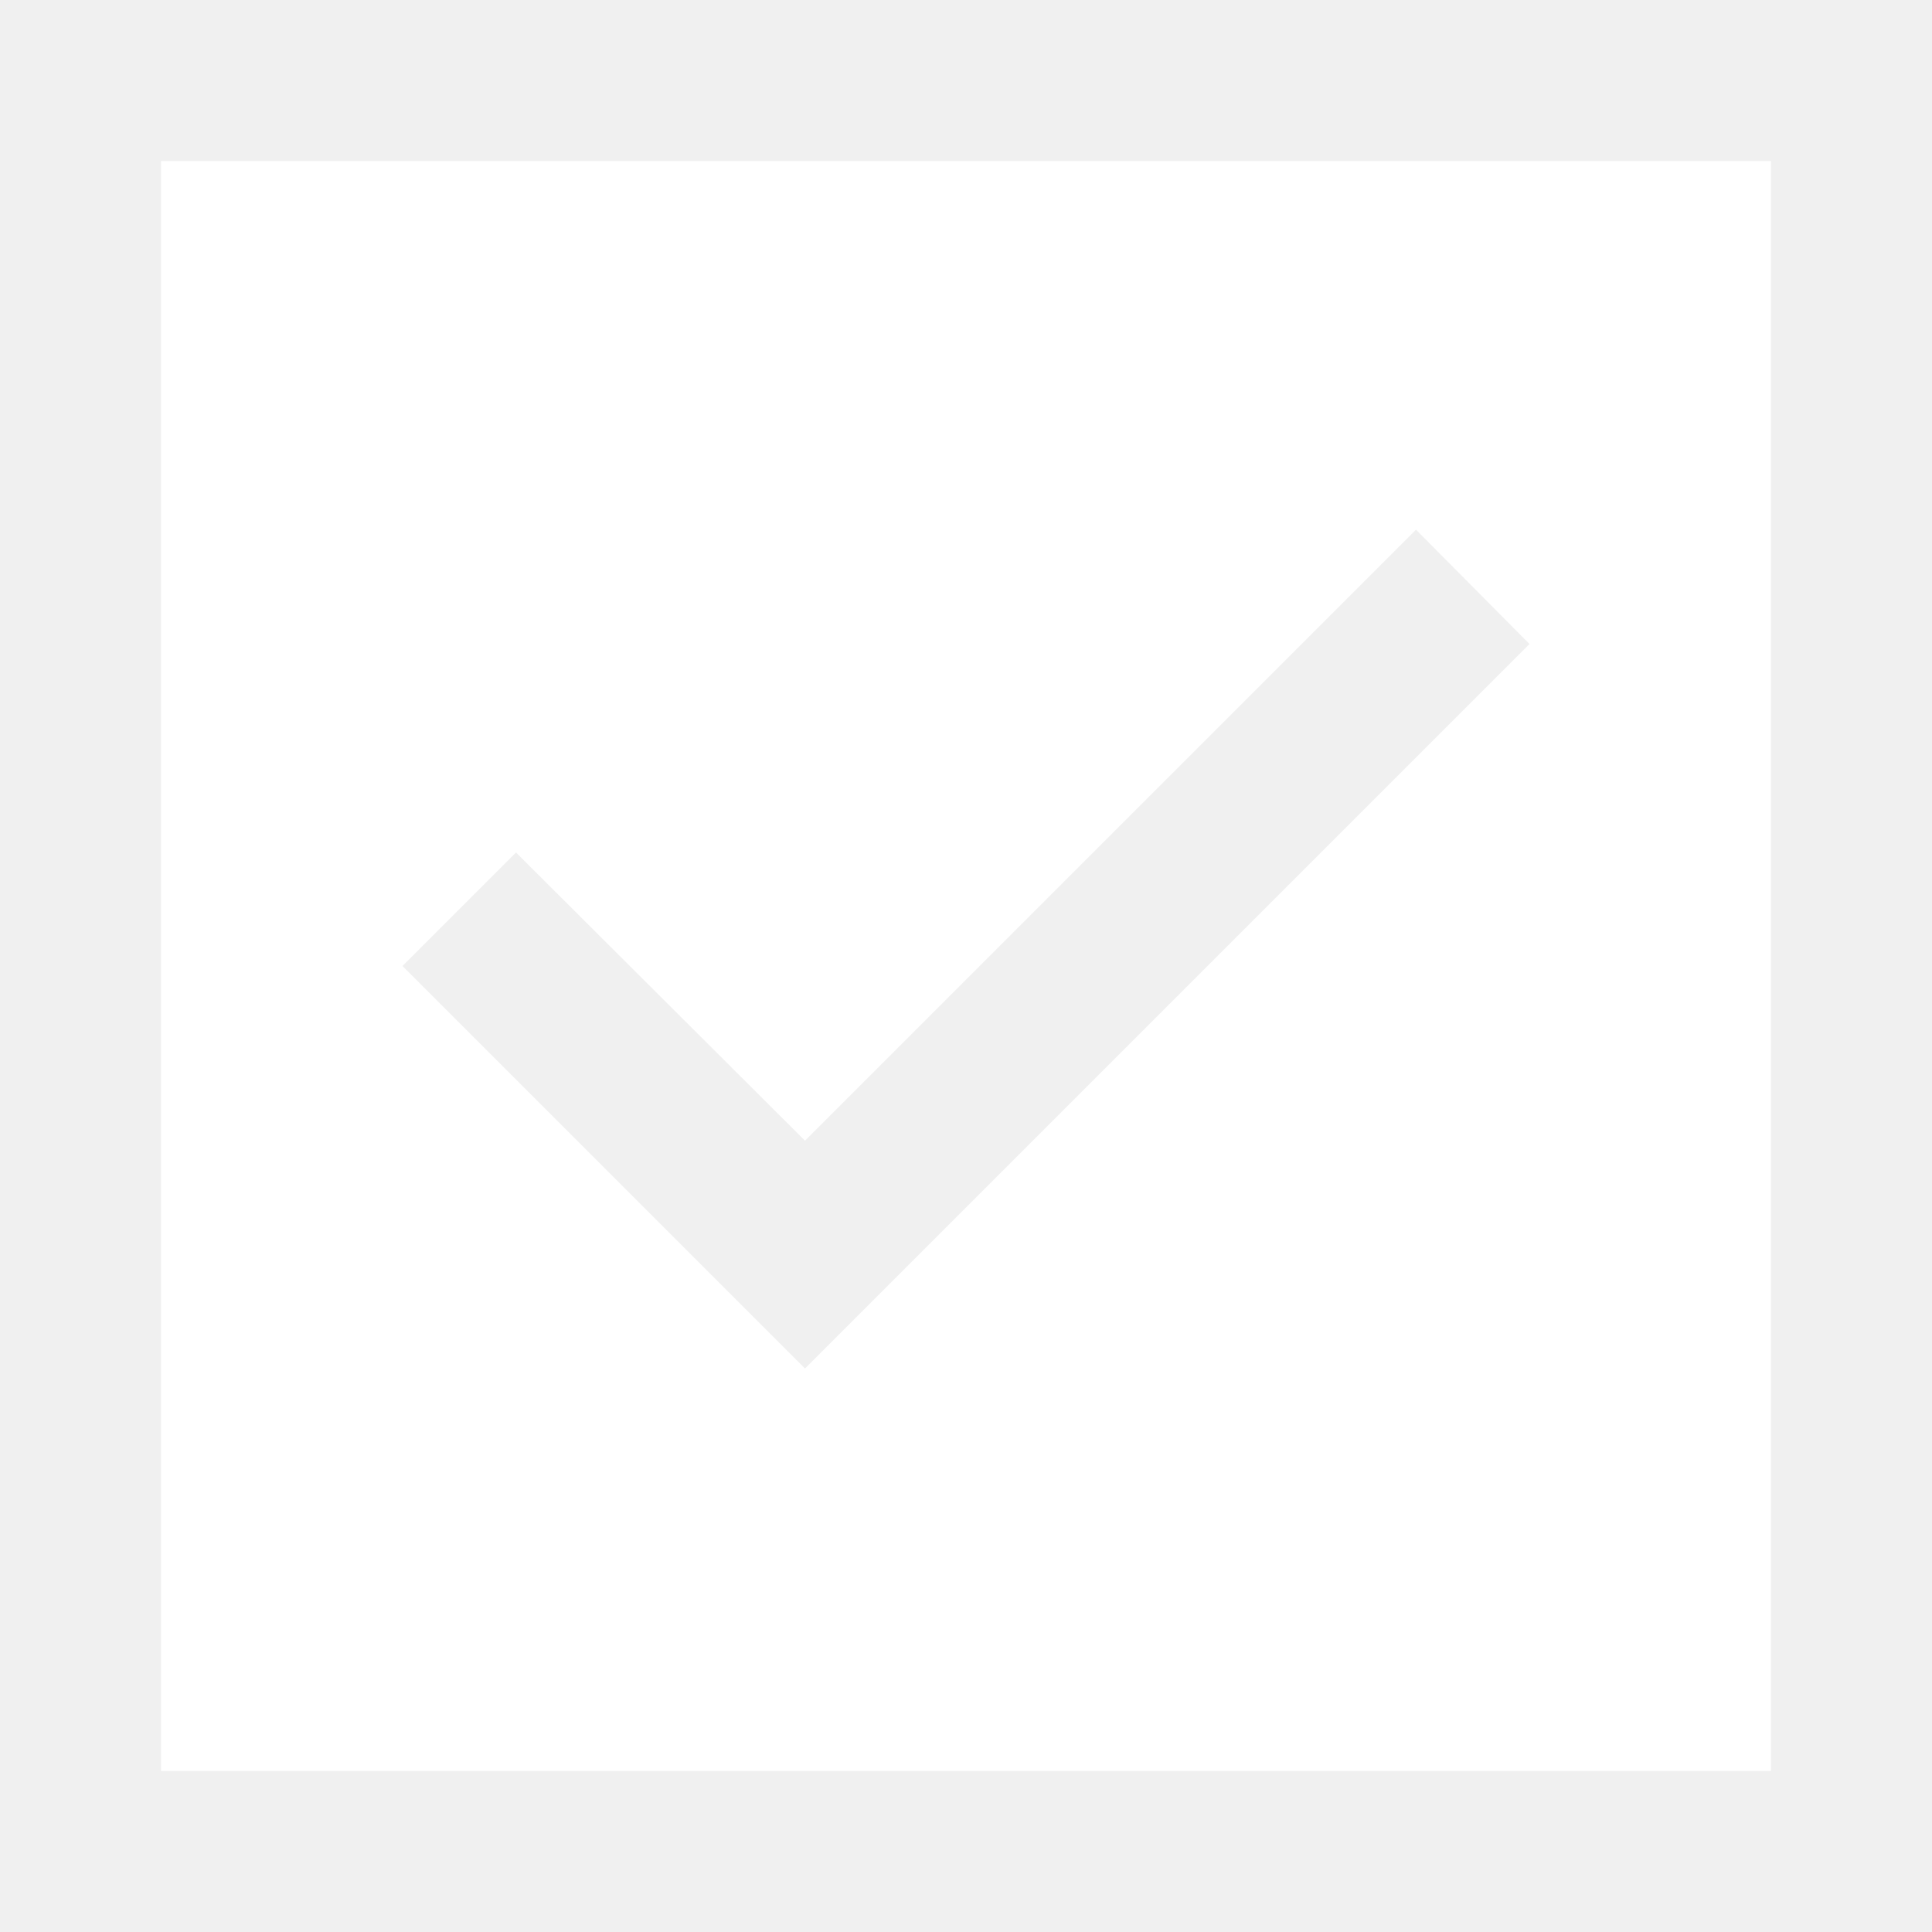
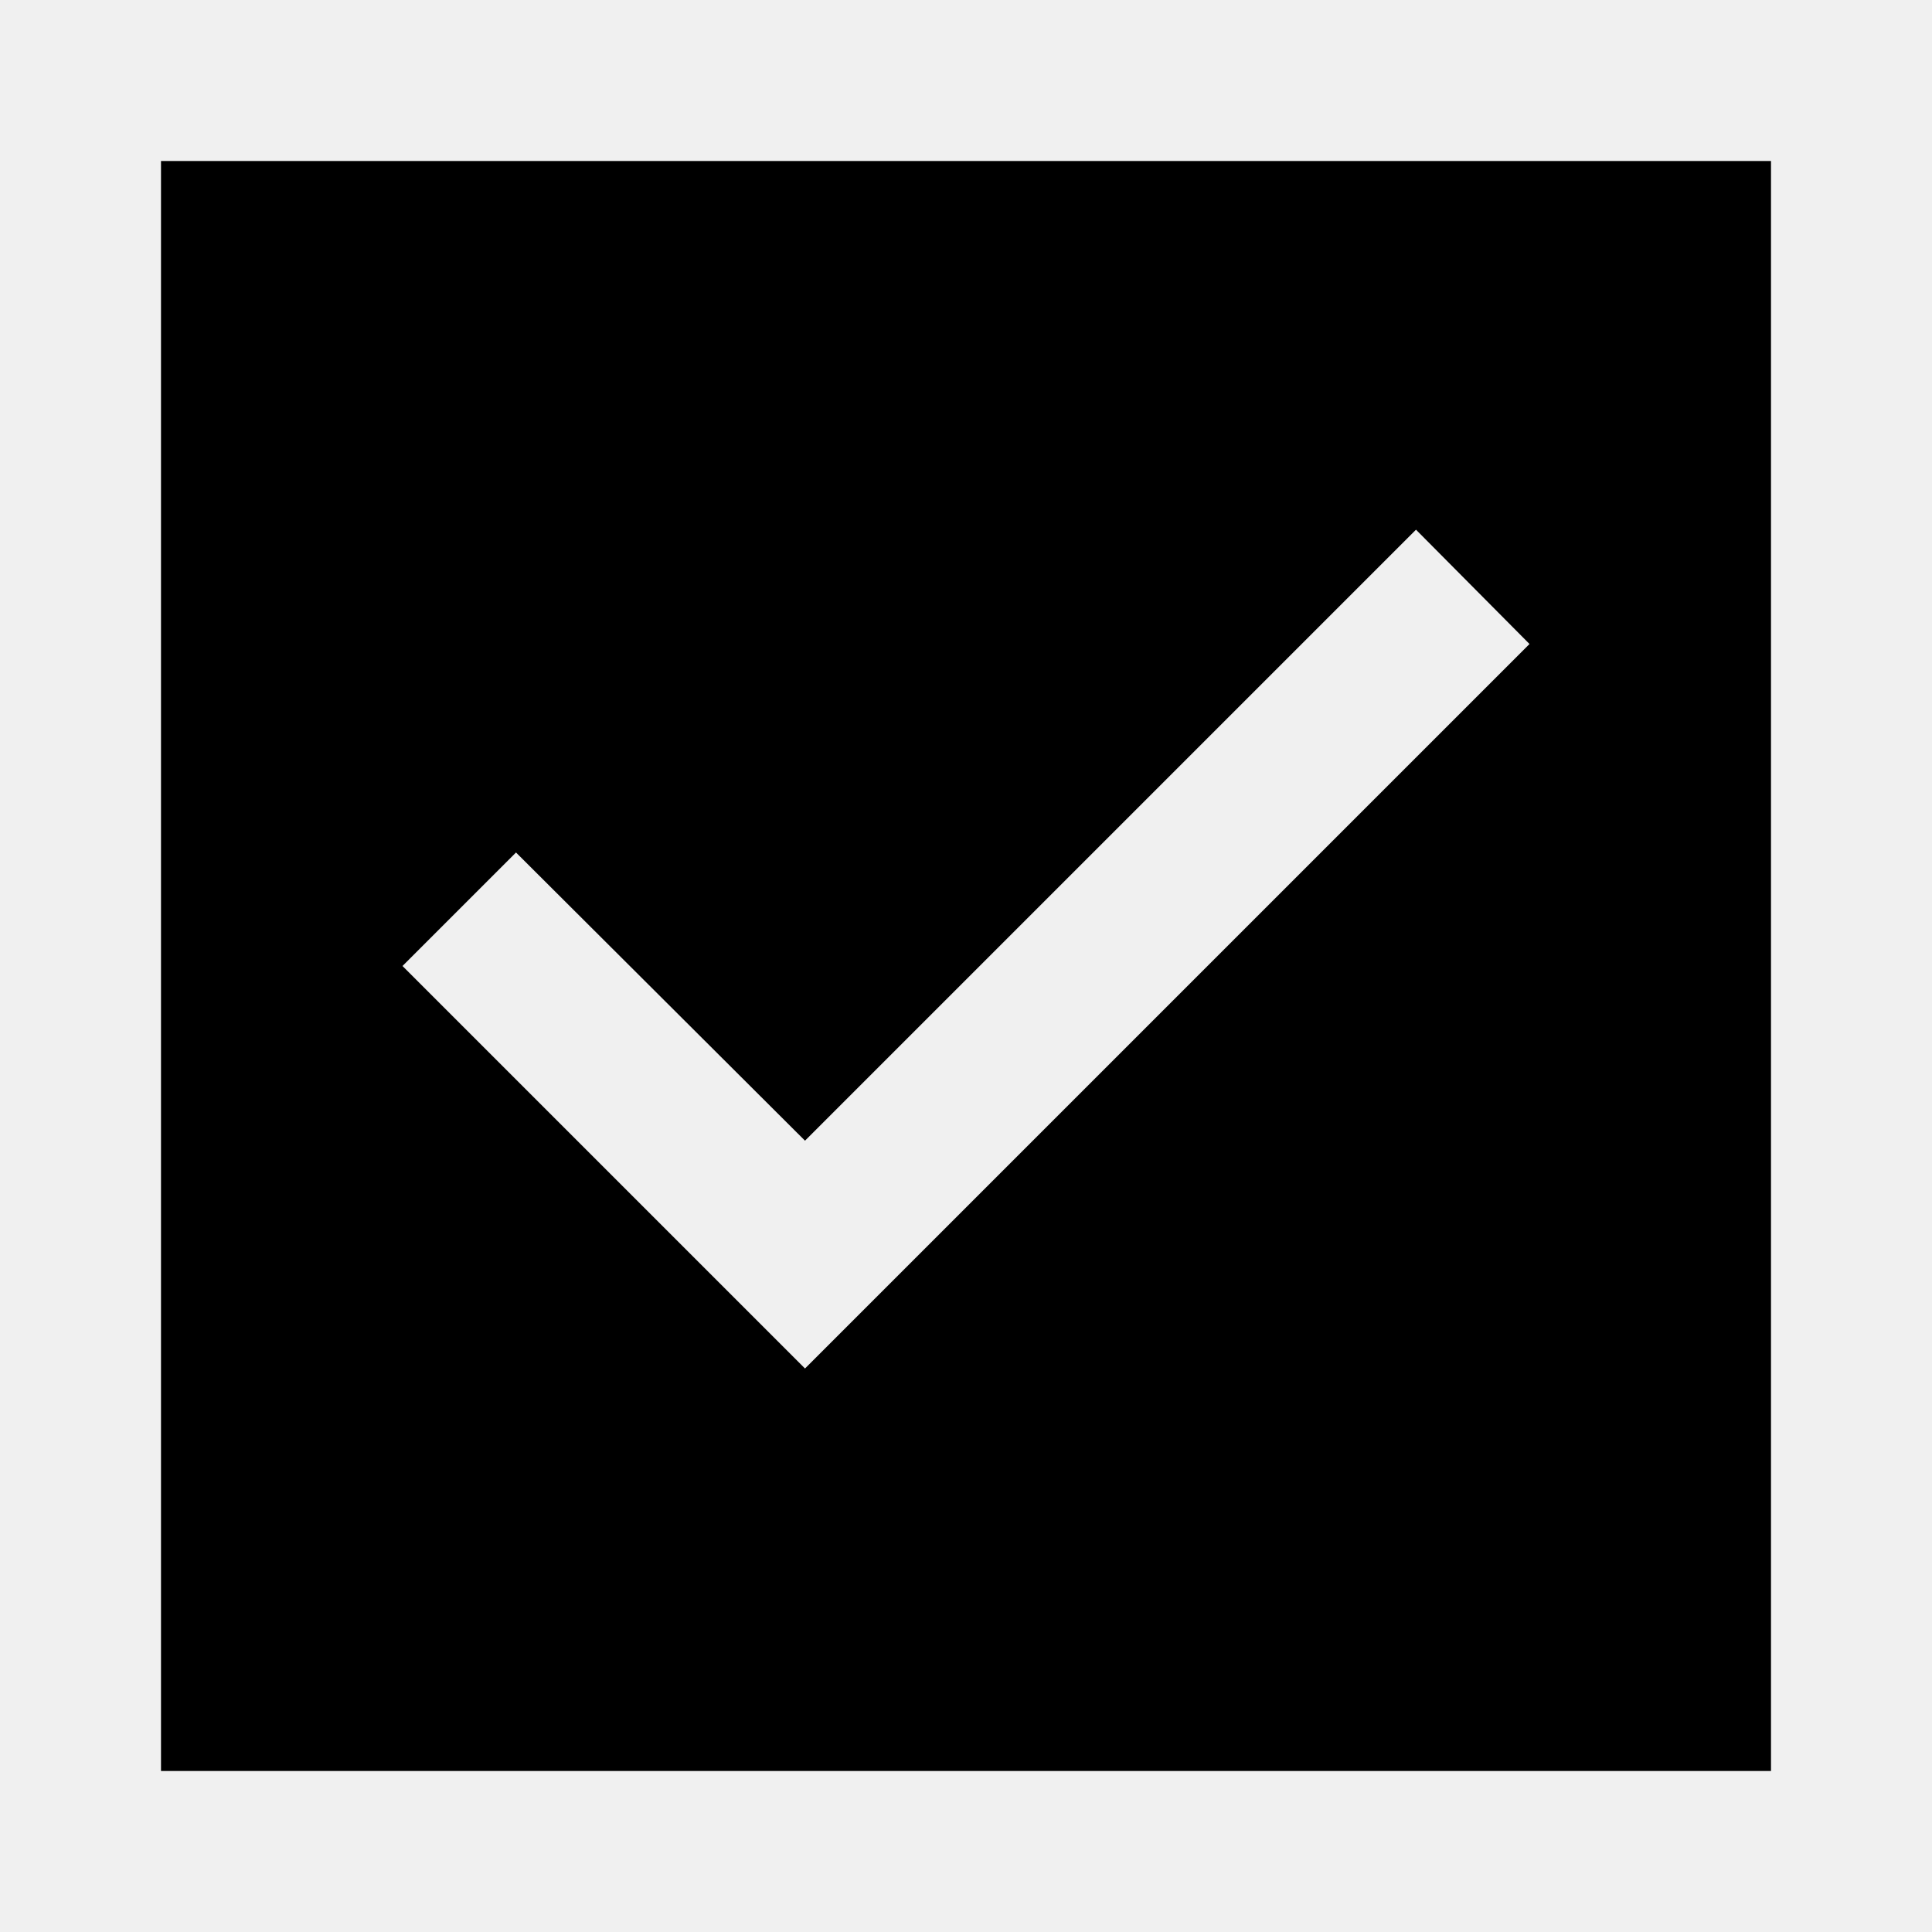
- <svg xmlns="http://www.w3.org/2000/svg" fill="#FFFFFF" height="24" viewBox="0 0 24 24" width="24">
+ <svg xmlns="http://www.w3.org/2000/svg" fill="#000000" height="24" viewBox="0 0 24 24" width="24">
  <path d="M0 0h24v24H0z" fill="none" />
  <path d="M 2 2 L 2 22 L 22 22 V 2 Z M 10 17 L 5 12 L 6.41 10.59 L 10 14.17 L 17.59 6.58 L 19 8 L 10 17 Z" />
</svg>
